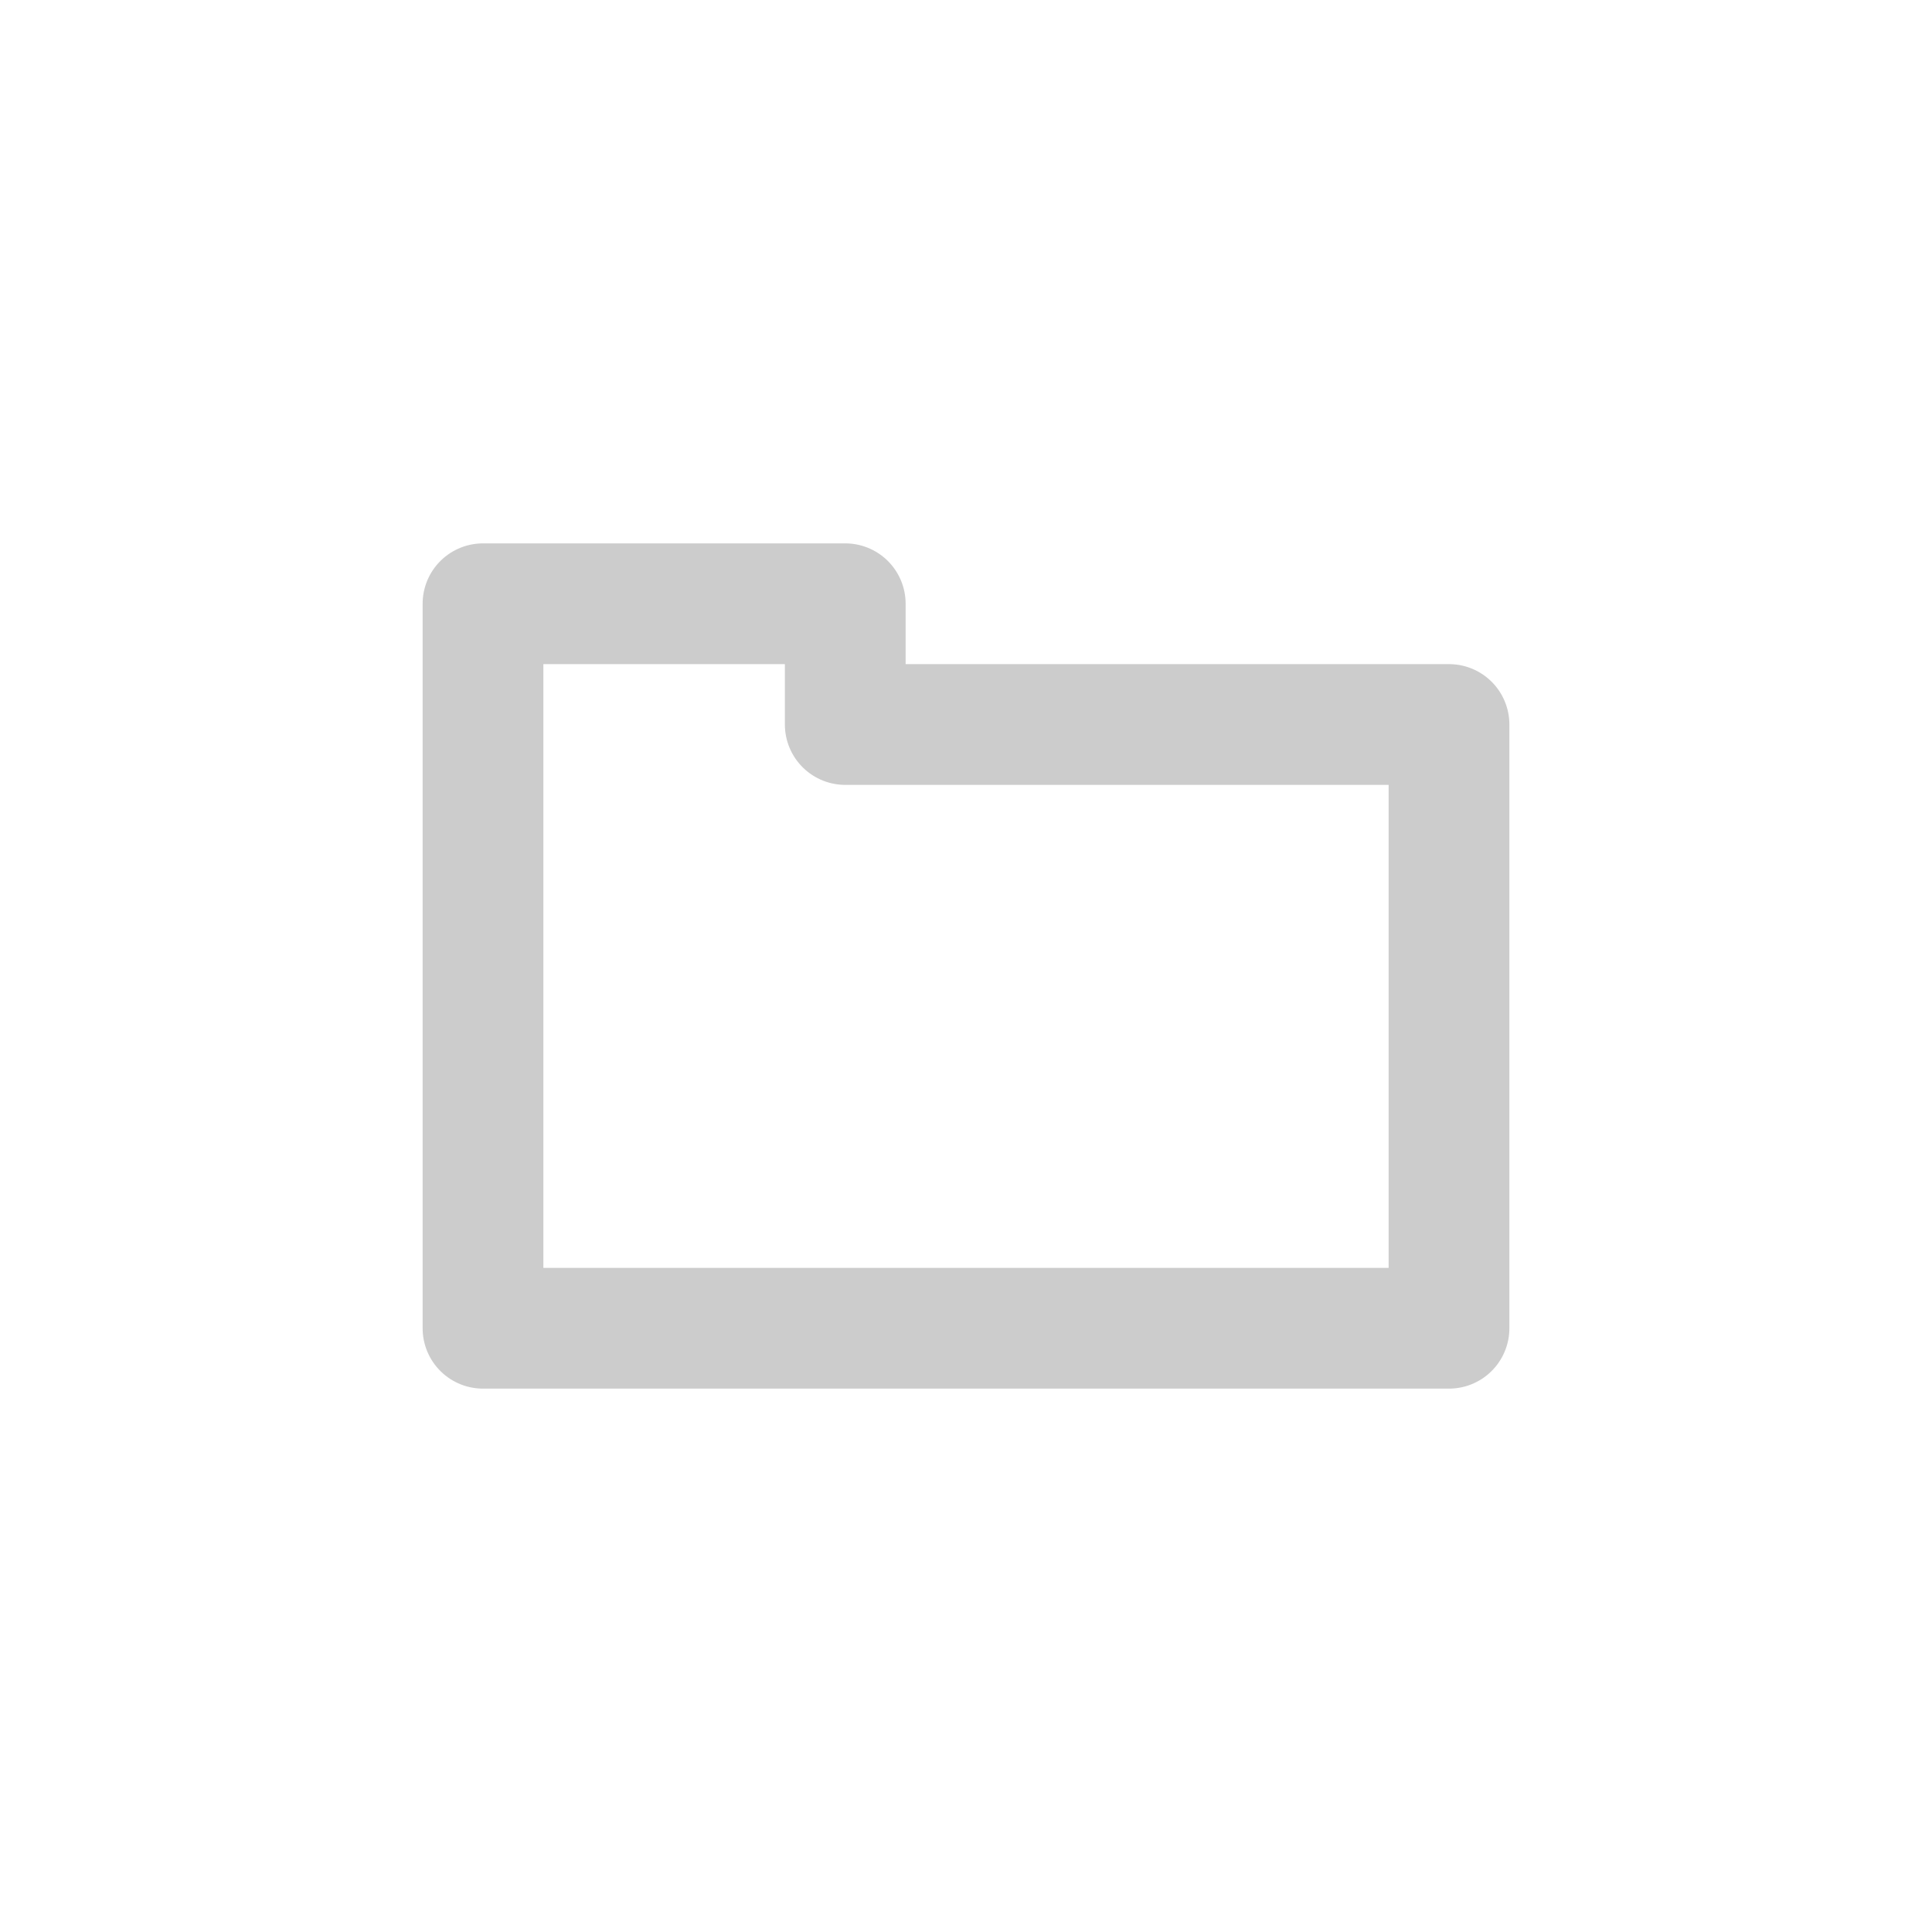
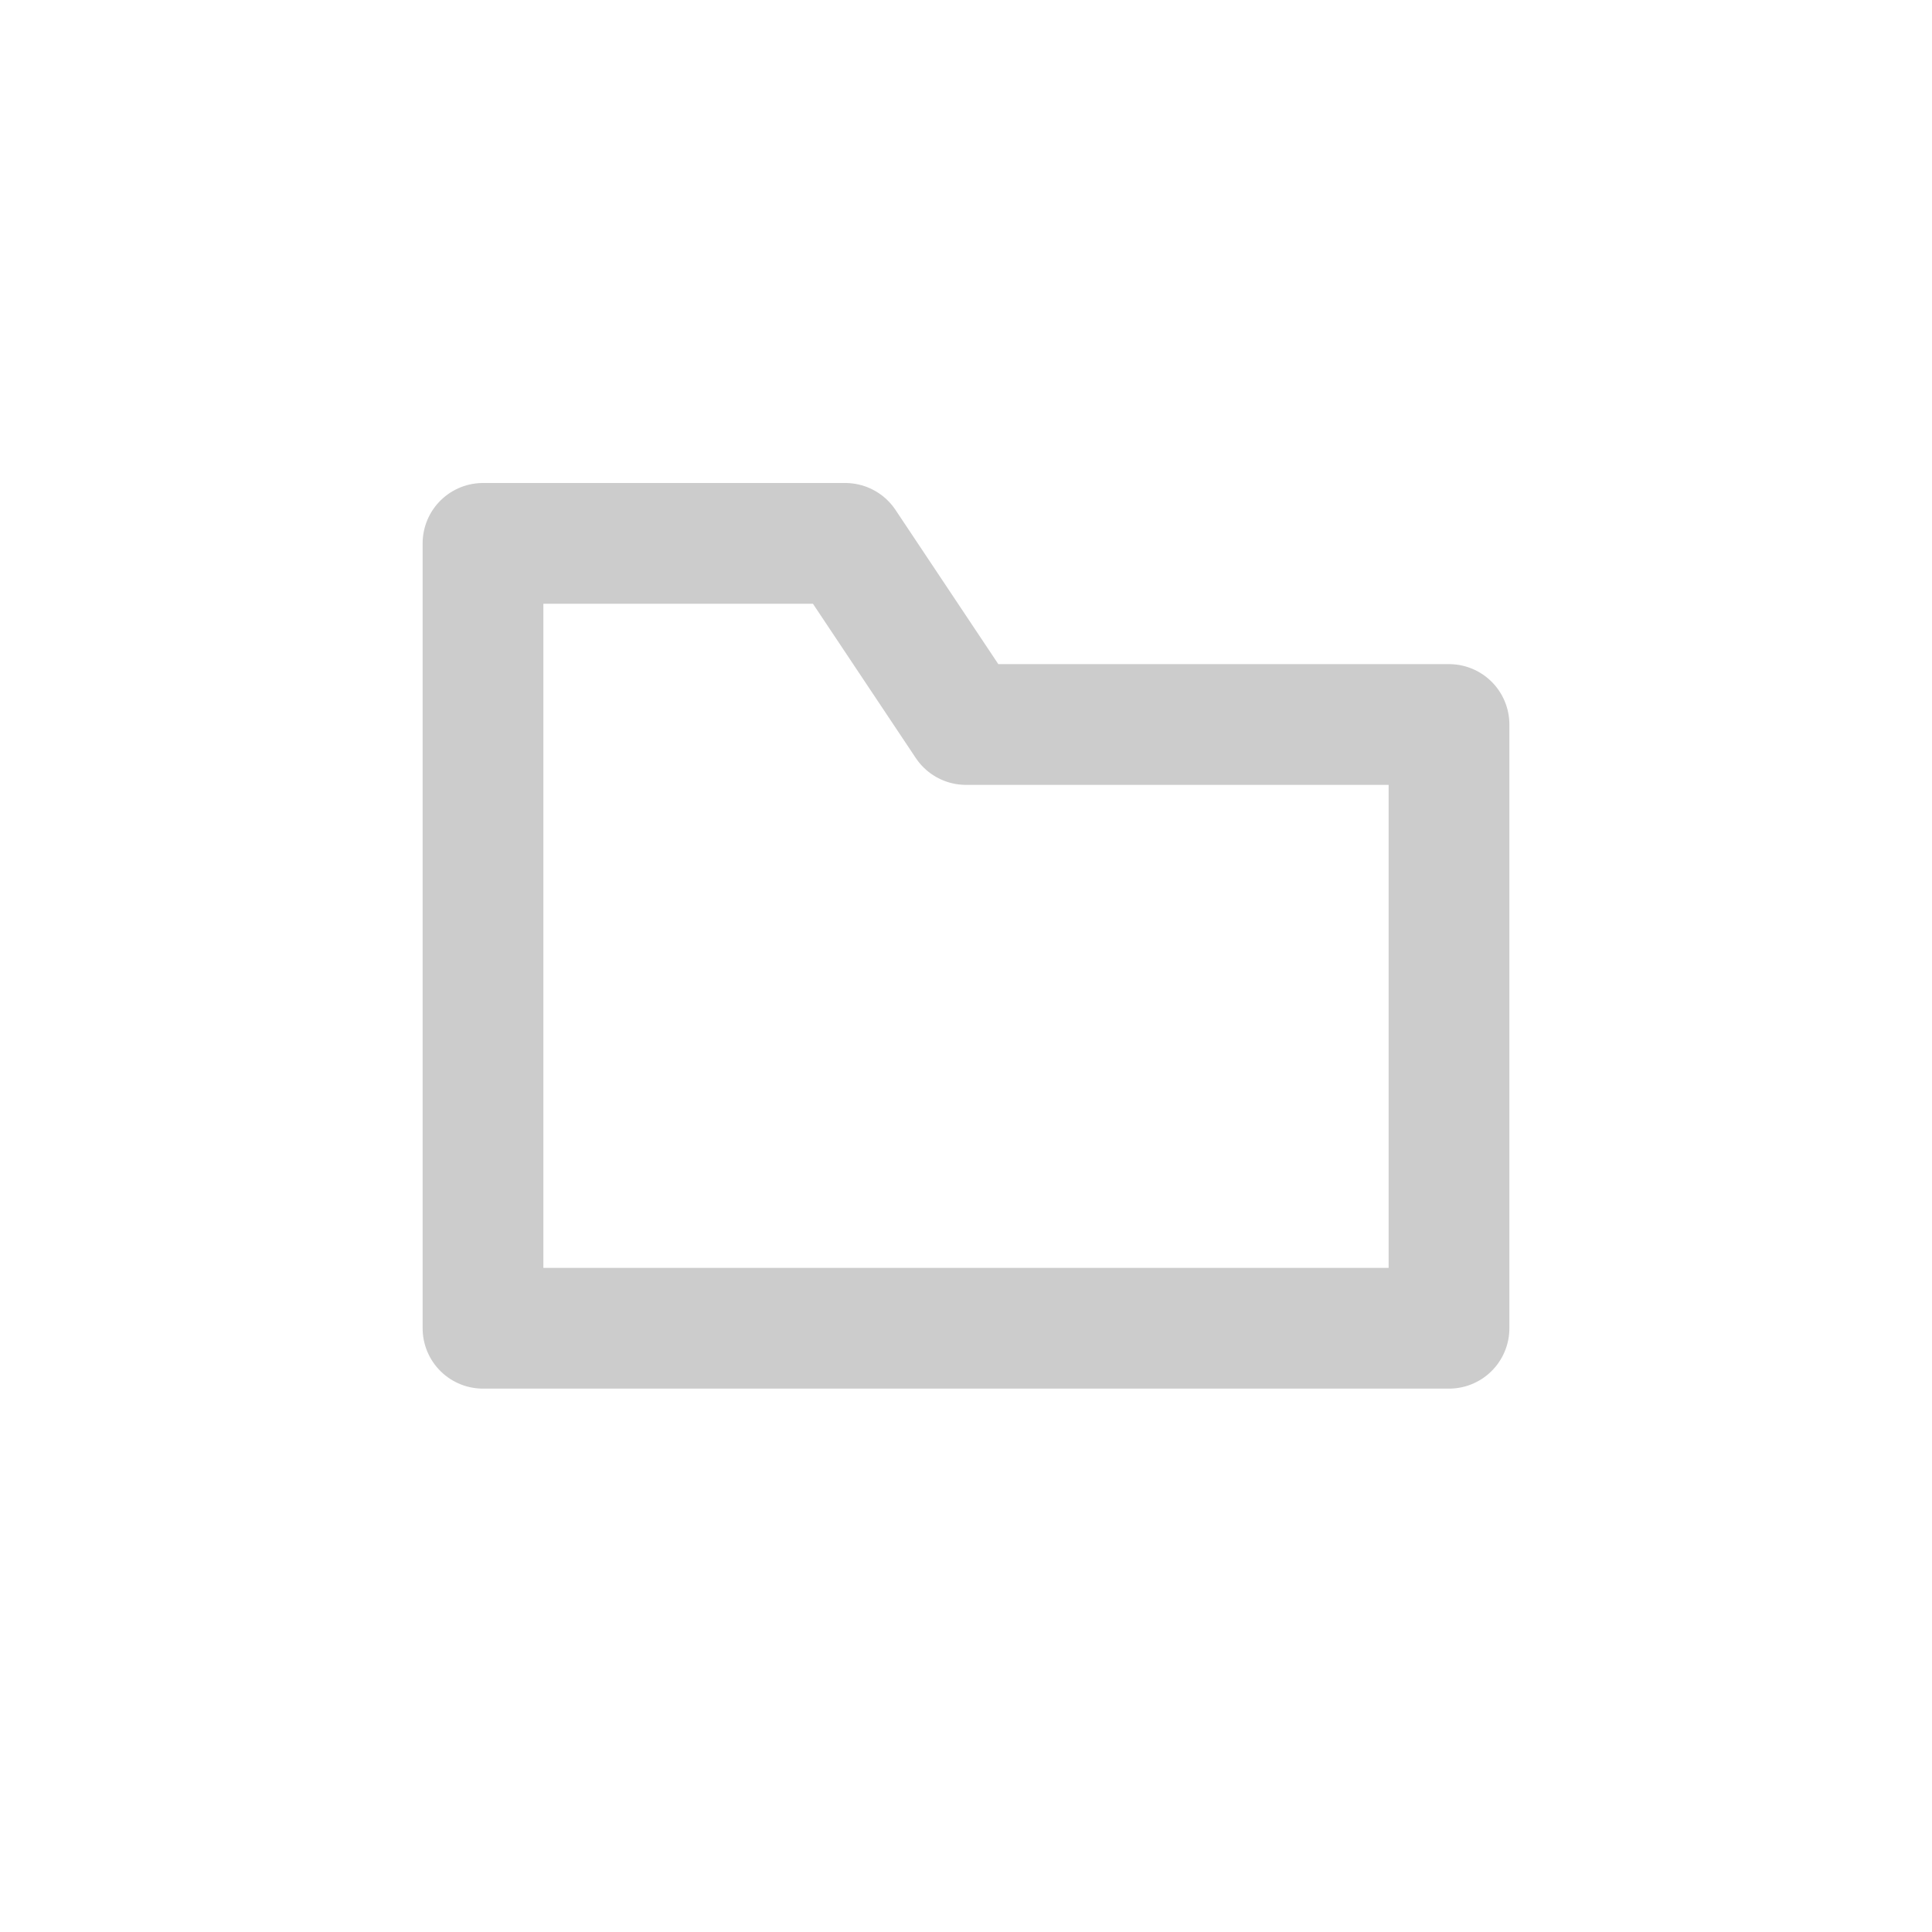
<svg xmlns="http://www.w3.org/2000/svg" version="1.1" width="32" height="32">
  <g fill="none" stroke="#ccc" stroke-linecap="round" stroke-linejoin="round" stroke-width="2">
-     <path d="M 8 10 l 0 12 l 16 0 l 0 -10 l -10 0 l 0 -2 z" />
+     <path d="M 8 9 v 13 h 16 v -10 h -8 l -2 -3 z" />
  </g>
</svg>
